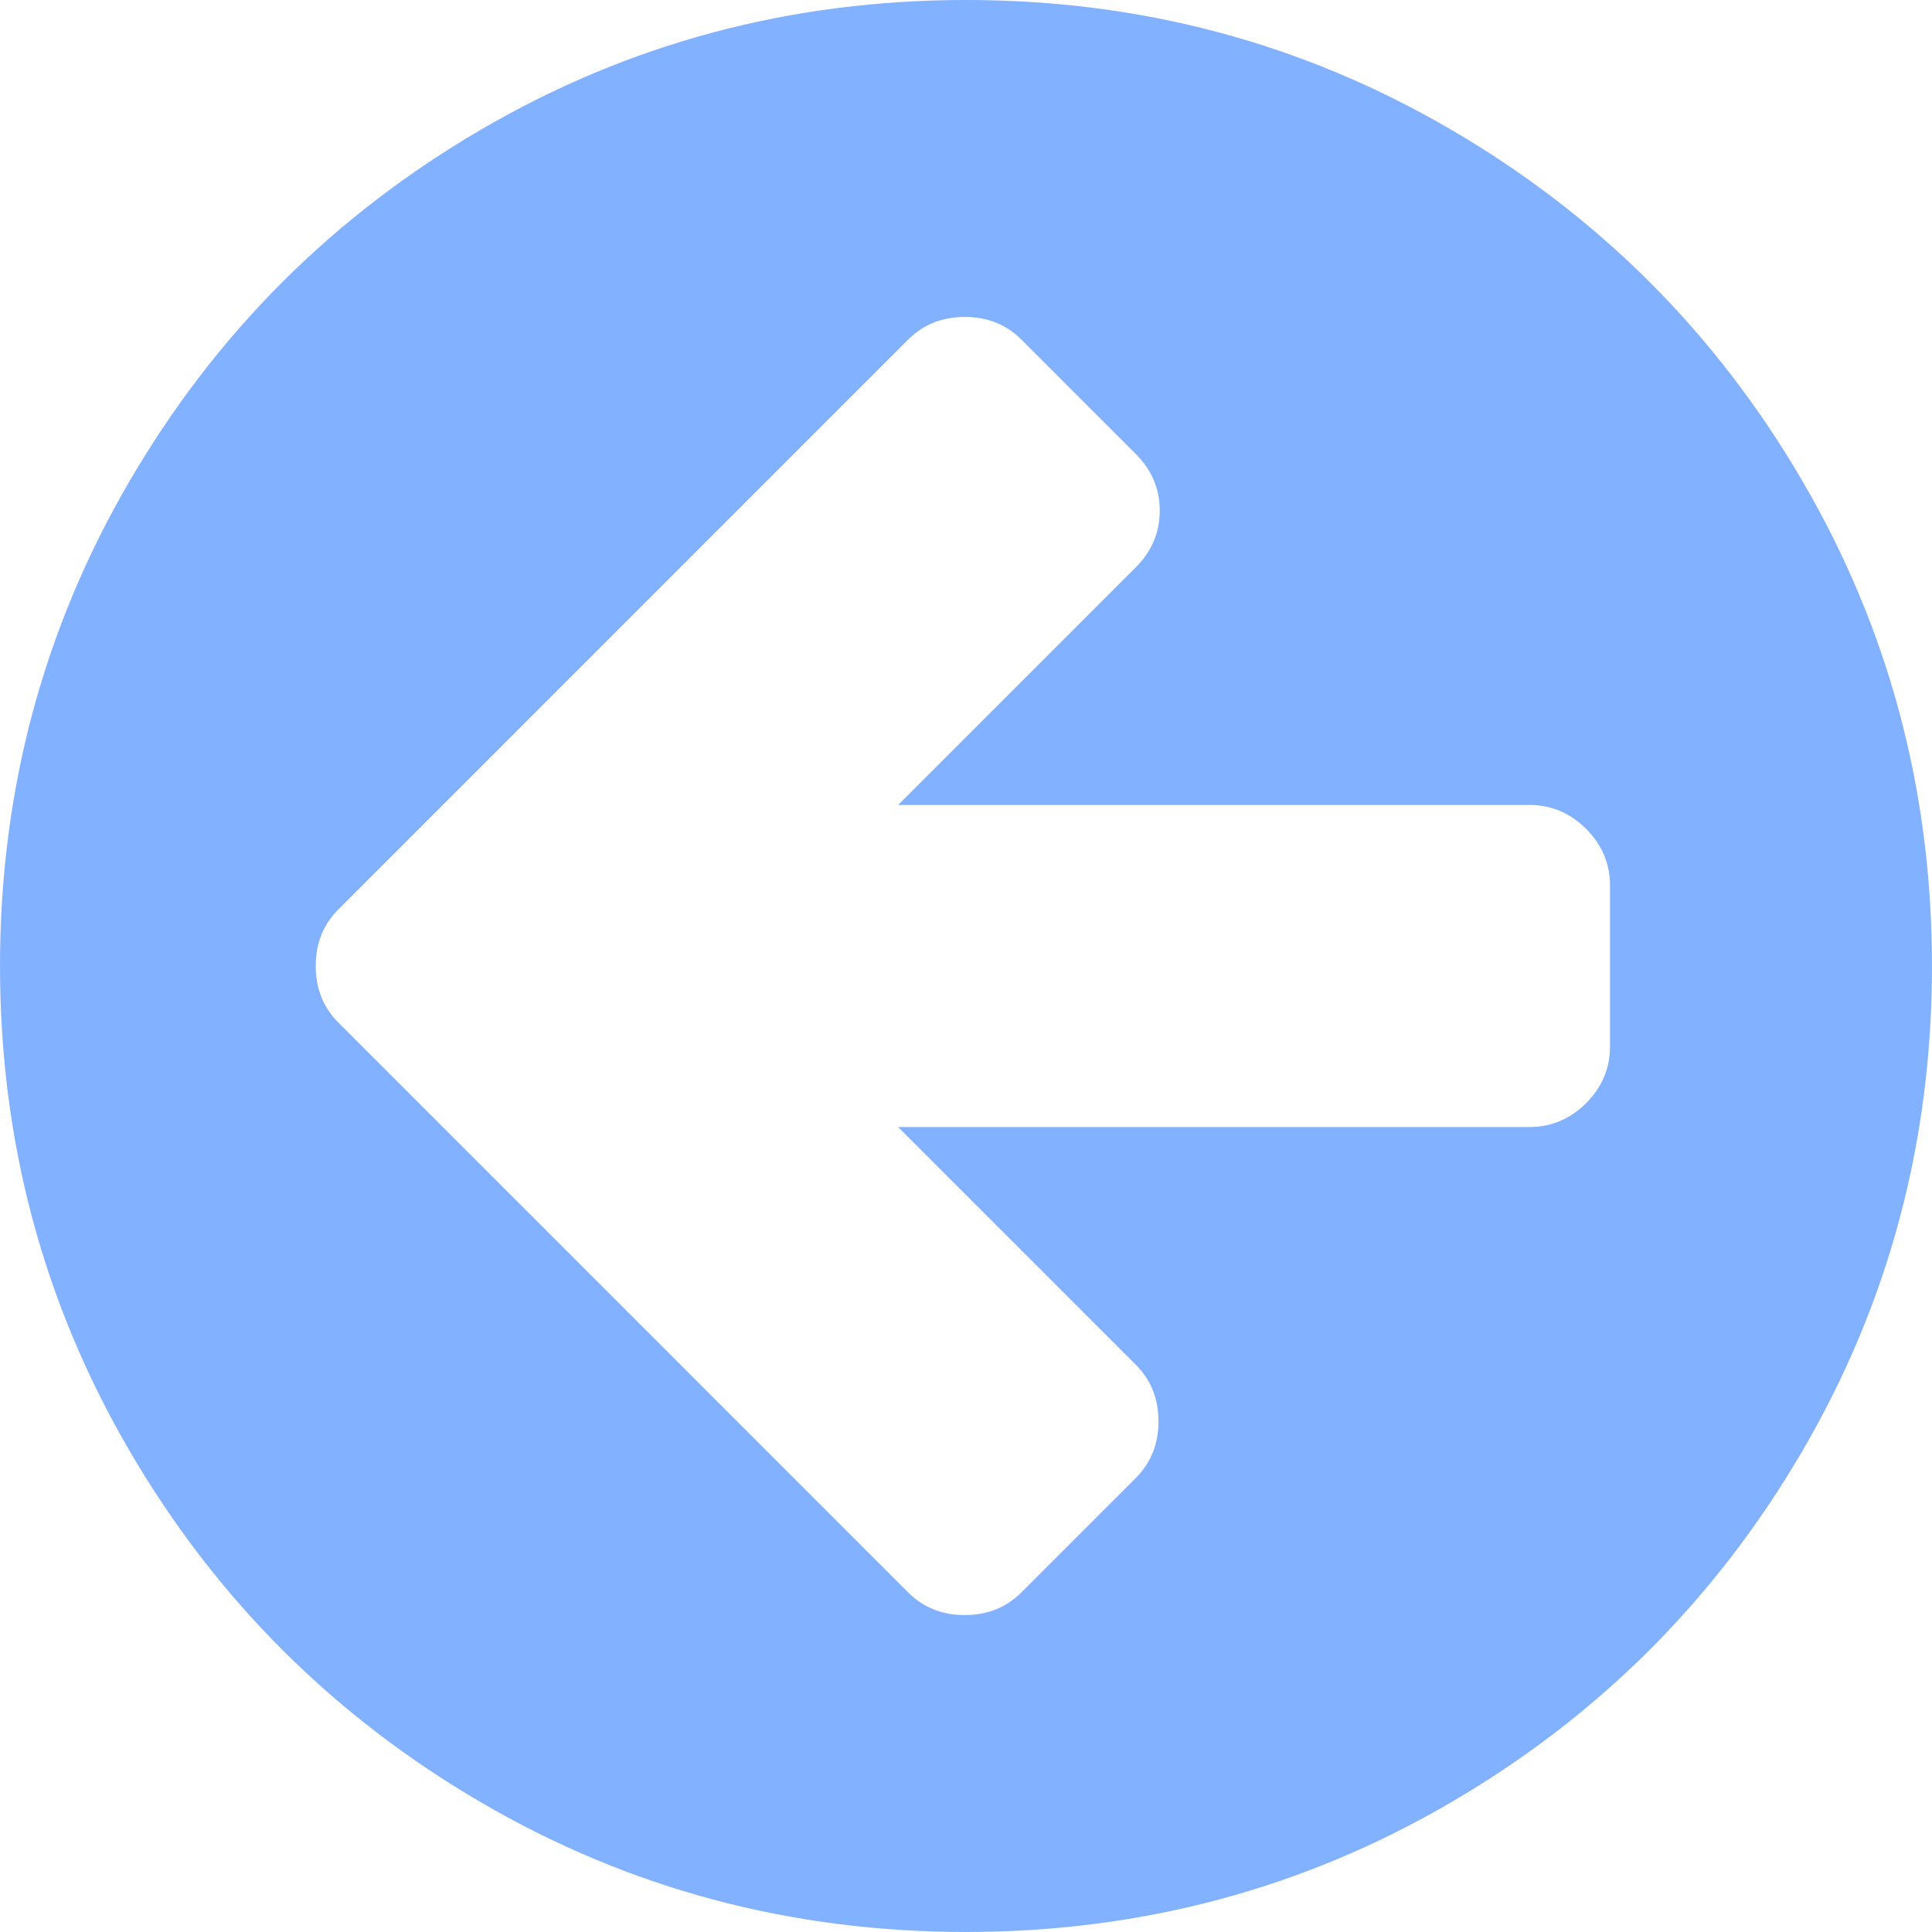
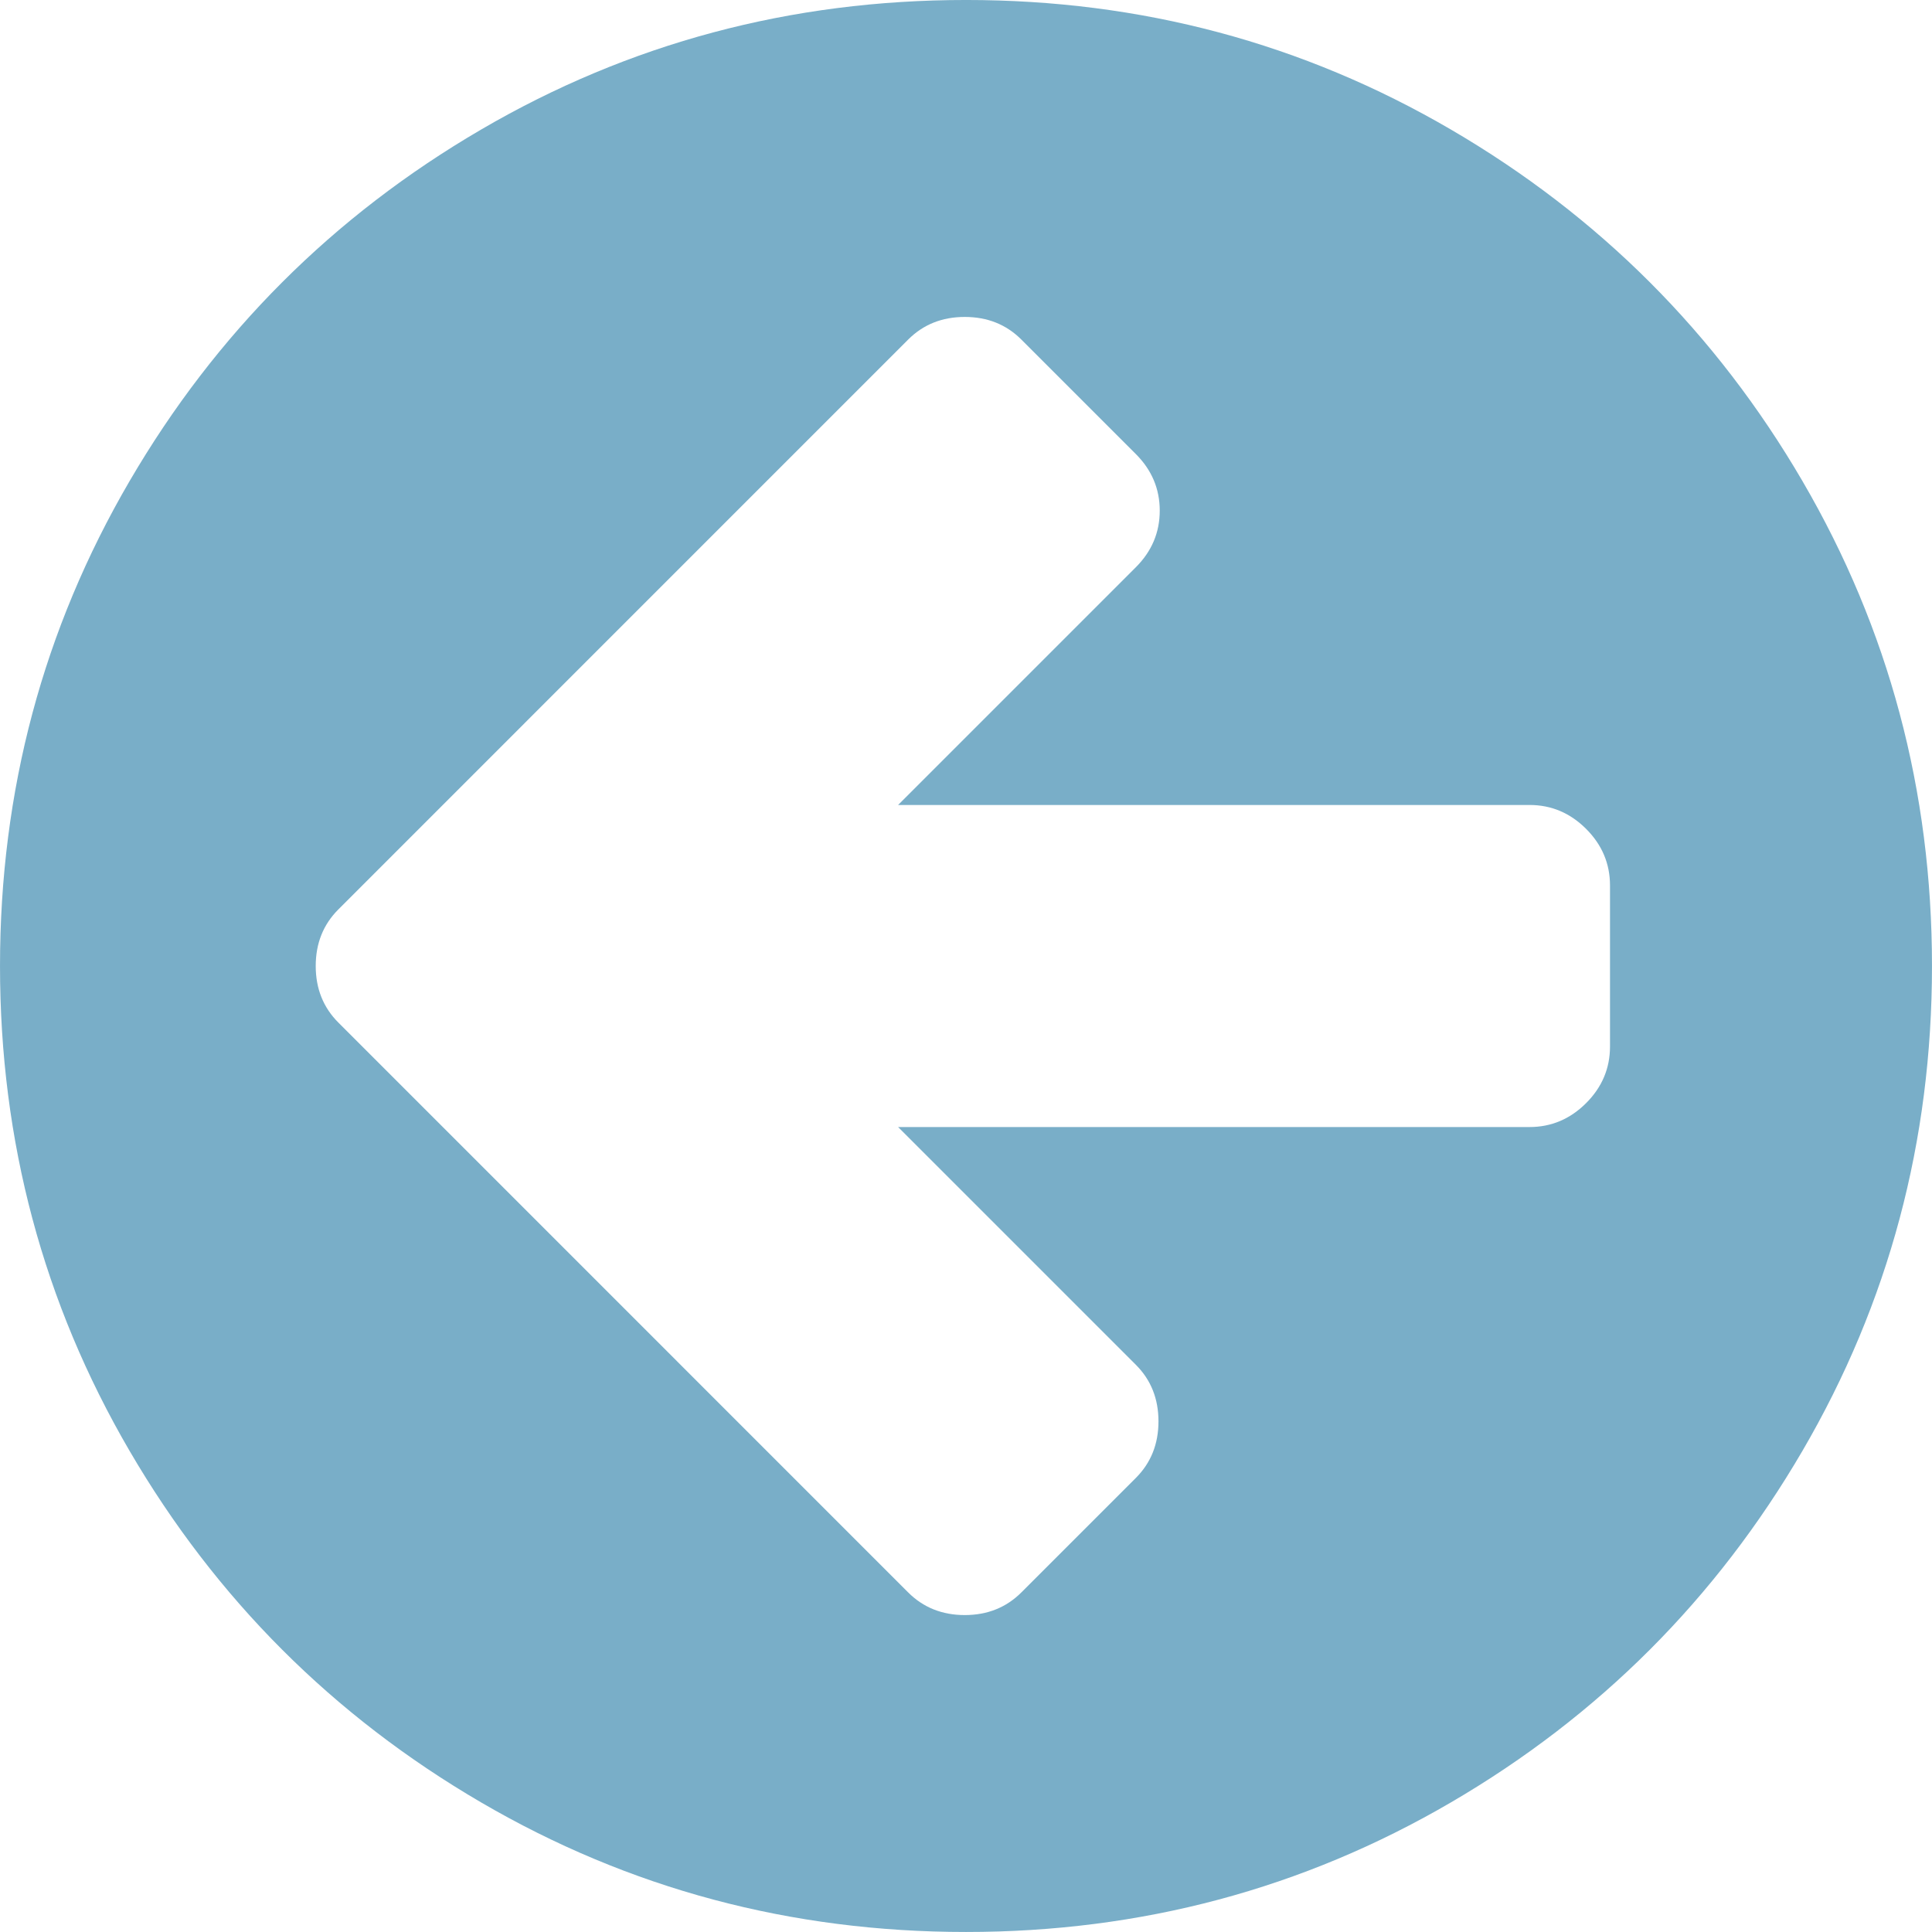
<svg xmlns="http://www.w3.org/2000/svg" width="30" height="30" version="1.1" viewBox="0 0 438.53 438.53">
-   <path d="m409.13 109.2c-19.608-33.592-46.205-60.189-79.798-79.796-33.599-19.606-70.277-29.407-110.06-29.407-39.781 0-76.47 9.801-110.06 29.407-33.595 19.604-60.192 46.201-79.8 79.796-19.609 33.597-29.41 70.286-29.41 110.06 0 39.78 9.804 76.463 29.407 110.06 19.607 33.592 46.204 60.189 79.799 79.798 33.597 19.605 70.283 29.407 110.06 29.407s76.47-9.802 110.06-29.407c33.593-19.602 60.189-46.206 79.795-79.798 19.603-33.596 29.403-70.284 29.403-110.06 1e-3 -39.782-9.8-76.472-29.399-110.06zm-43.687 128.34c0 4.948-1.808 9.236-5.421 12.847-3.621 3.614-7.898 5.431-12.847 5.431h-143.32l53.958 53.958c3.429 3.425 5.14 7.703 5.14 12.847 0 5.14-1.711 9.418-5.14 12.847l-25.981 25.98c-3.426 3.423-7.712 5.141-12.849 5.141-5.136 0-9.419-1.718-12.847-5.141l-129.33-129.34c-3.427-3.429-5.142-7.707-5.142-12.845 0-5.14 1.714-9.42 5.142-12.847l129.33-129.34c3.428-3.425 7.707-5.137 12.847-5.137 5.141 0 9.423 1.711 12.849 5.137l25.981 25.981c3.617 3.617 5.428 7.902 5.428 12.851 0 4.948-1.811 9.231-5.428 12.847l-53.958 53.959h143.32c4.948 0 9.226 1.809 12.847 5.426 3.613 3.615 5.421 7.898 5.421 12.847v36.545z" fill="#82B1FF" />
+   <path d="m409.13 109.2c-19.608-33.592-46.205-60.189-79.798-79.796-33.599-19.606-70.277-29.407-110.06-29.407-39.781 0-76.47 9.801-110.06 29.407-33.595 19.604-60.192 46.201-79.8 79.796-19.609 33.597-29.41 70.286-29.41 110.06 0 39.78 9.804 76.463 29.407 110.06 19.607 33.592 46.204 60.189 79.799 79.798 33.597 19.605 70.283 29.407 110.06 29.407s76.47-9.802 110.06-29.407c33.593-19.602 60.189-46.206 79.795-79.798 19.603-33.596 29.403-70.284 29.403-110.06 1e-3 -39.782-9.8-76.472-29.399-110.06zm-43.687 128.34c0 4.948-1.808 9.236-5.421 12.847-3.621 3.614-7.898 5.431-12.847 5.431h-143.32l53.958 53.958c3.429 3.425 5.14 7.703 5.14 12.847 0 5.14-1.711 9.418-5.14 12.847l-25.981 25.98c-3.426 3.423-7.712 5.141-12.849 5.141-5.136 0-9.419-1.718-12.847-5.141l-129.33-129.34c-3.427-3.429-5.142-7.707-5.142-12.845 0-5.14 1.714-9.42 5.142-12.847l129.33-129.34c3.428-3.425 7.707-5.137 12.847-5.137 5.141 0 9.423 1.711 12.849 5.137l25.981 25.981c3.617 3.617 5.428 7.902 5.428 12.851 0 4.948-1.811 9.231-5.428 12.847l-53.958 53.959h143.32c4.948 0 9.226 1.809 12.847 5.426 3.613 3.615 5.421 7.898 5.421 12.847v36.545z" fill="#79aec8" />
</svg>
